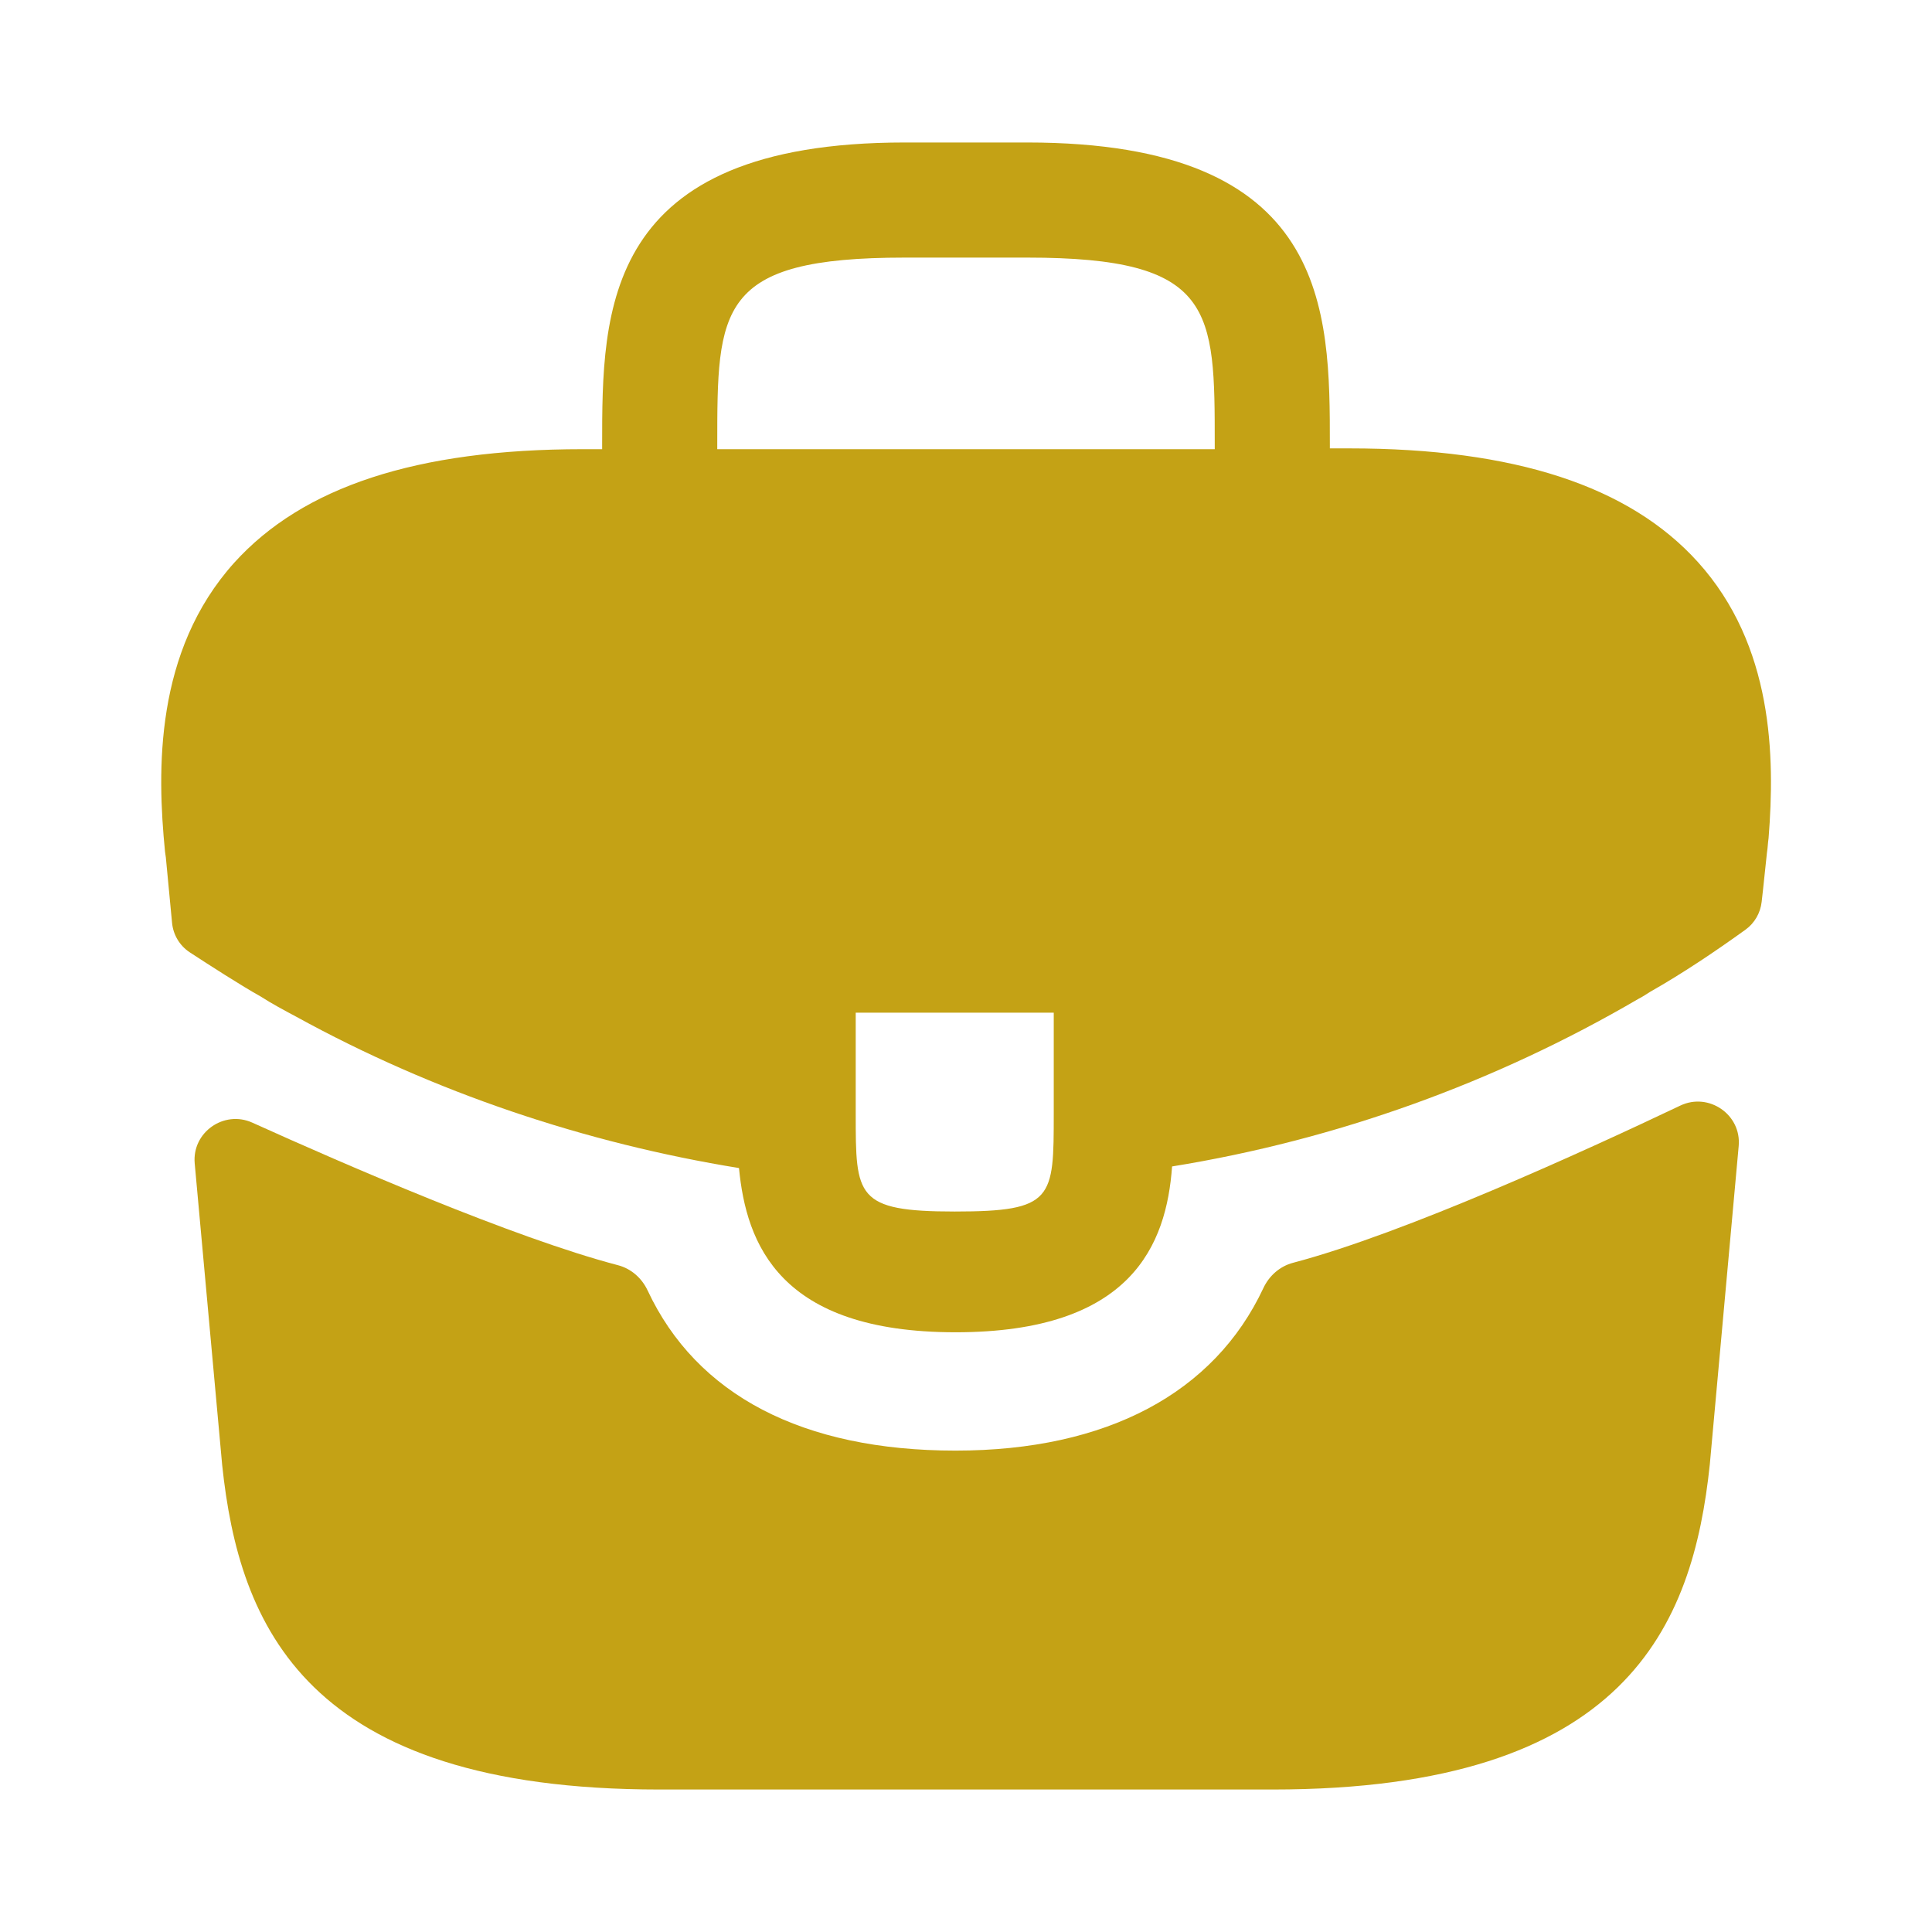
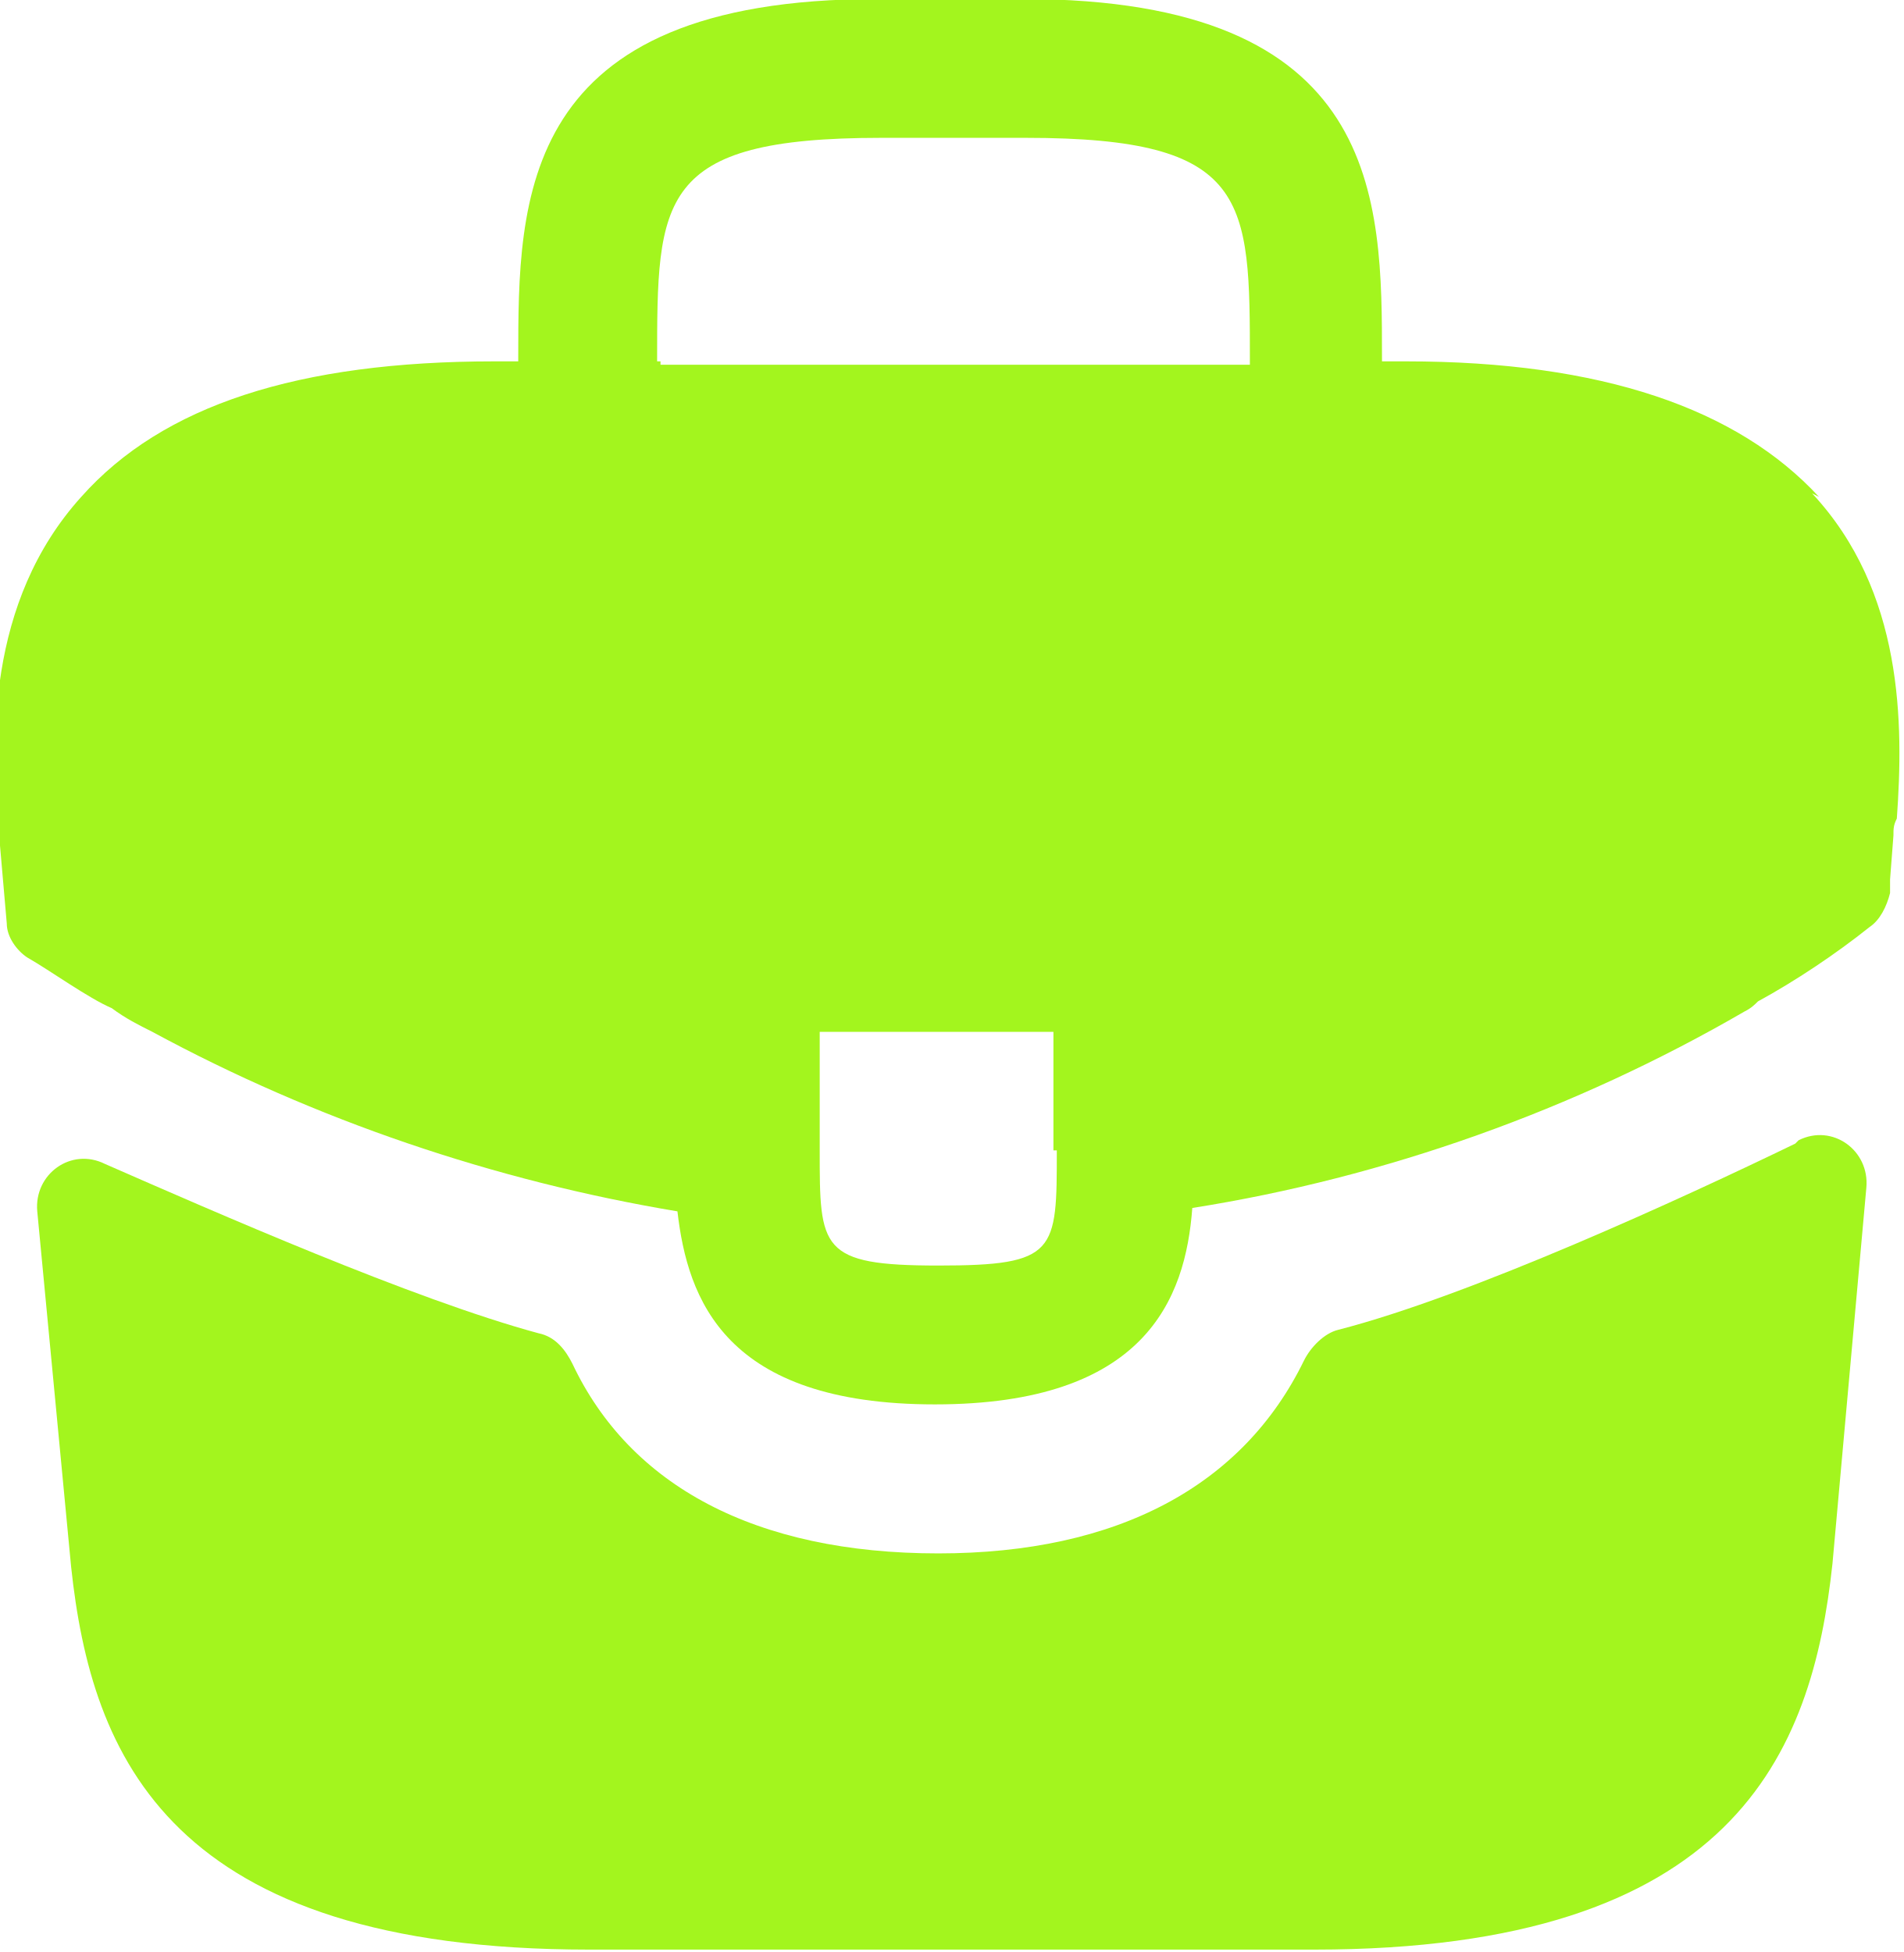
- <svg xmlns="http://www.w3.org/2000/svg" width="36" height="36" viewBox="0 0 36 36" fill="none">
-   <path d="M31.635 10.47C30.36 9.06 28.23 8.355 25.14 8.355H24.78V8.295C24.78 5.775 24.78 2.655 19.14 2.655H16.86C11.22 2.655 11.22 5.79 11.22 8.295V8.37H10.86C7.755 8.37 5.64 9.075 4.365 10.485C2.88 12.135 2.925 14.355 3.075 15.87L3.09 15.975L3.206 17.195C3.227 17.419 3.348 17.622 3.537 17.746C3.897 17.981 4.499 18.369 4.86 18.57C5.07 18.705 5.295 18.825 5.52 18.945C8.085 20.355 10.905 21.3 13.77 21.765C13.905 23.175 14.52 24.825 17.805 24.825C21.09 24.825 21.735 23.19 21.84 21.735C24.9 21.24 27.855 20.175 30.525 18.615C30.615 18.57 30.675 18.525 30.75 18.48C31.345 18.143 31.962 17.729 32.525 17.323C32.694 17.201 32.803 17.012 32.826 16.804L32.85 16.59L32.925 15.885C32.94 15.795 32.94 15.72 32.955 15.615C33.075 14.1 33.045 12.03 31.635 10.47ZM19.635 20.745C19.635 22.335 19.635 22.575 17.79 22.575C15.945 22.575 15.945 22.29 15.945 20.76V18.87H19.635V20.745ZM13.365 8.295C13.365 5.745 13.365 4.8 16.86 4.8H19.14C22.635 4.8 22.635 5.76 22.635 8.295V8.37H13.365V8.295Z" fill="#C4A215" />
-   <path d="M31.31 20.601C31.84 20.349 32.451 20.769 32.398 21.354L31.86 27.285C31.545 30.285 30.315 33.345 23.715 33.345H12.285C5.685 33.345 4.455 30.285 4.14 27.3L3.628 21.678C3.576 21.1 4.173 20.68 4.702 20.919C6.411 21.692 9.566 23.064 11.514 23.575C11.761 23.639 11.96 23.816 12.068 24.047C12.979 25.994 14.953 27.03 17.805 27.03C20.628 27.03 22.627 25.954 23.541 24.002C23.649 23.771 23.848 23.595 24.095 23.53C26.164 22.985 29.522 21.452 31.31 20.601Z" fill="#C4A215" />
+ <svg xmlns="http://www.w3.org/2000/svg" xml:space="preserve" width="0.312in" height="0.32in" version="1.1" style="shape-rendering:geometricPrecision; text-rendering:geometricPrecision; image-rendering:optimizeQuality; fill-rule:evenodd; clip-rule:evenodd" viewBox="0 0 5.62 5.75">
+   <defs>
+     <style type="text/css">
+    
+     .fil0 {fill:#A3F51E;fill-rule:nonzero}
+    
+   </style>
+   </defs>
+   <g id="Layer_x0020_1">
+     <g id="_2547081729040">
+       <path class="fil0" d="M5.37 1.46c-0.24,-0.26 -0.64,-0.4 -1.22,-0.4l-0.07 0 0 -0.01c0,-0.47 0,-1.06 -1.06,-1.06l-0.43 0c-1.06,0 -1.06,0.59 -1.06,1.06l0 0.01 -0.07 0c-0.58,0 -0.98,0.13 -1.22,0.4 -0.28,0.31 -0.27,0.73 -0.24,1.01l0 0.02 0.02 0.23c0,0.04 0.03,0.08 0.06,0.1 0.07,0.04 0.18,0.12 0.25,0.15 0.04,0.03 0.08,0.05 0.12,0.07 0.48,0.26 1.01,0.44 1.55,0.53 0.03,0.26 0.14,0.57 0.76,0.57 0.62,0 0.74,-0.31 0.76,-0.58 0.57,-0.09 1.13,-0.29 1.63,-0.58 0.02,-0.01 0.03,-0.02 0.04,-0.03 0.11,-0.06 0.23,-0.14 0.33,-0.22 0.03,-0.02 0.05,-0.06 0.06,-0.1l0 -0.04 0.01 -0.13c0,-0.02 0,-0.03 0.01,-0.05 0.02,-0.28 0.02,-0.67 -0.25,-0.96zm-2.25 1.93c0,0.3 0,0.34 -0.35,0.34 -0.35,0 -0.35,-0.05 -0.35,-0.34l0 -0.35 0.69 0 0 0.35zm-1.18 -2.33c0,-0.48 0,-0.66 0.66,-0.66l0.43 0c0.66,0 0.66,0.18 0.66,0.66l0 0.01 -1.74 0 0 -0.01z" />
+       <path class="fil0" d="M5.31 3.36c0.1,-0.05 0.21,0.03 0.2,0.14l-0.1 1.11c-0.06,0.56 -0.29,1.14 -1.53,1.14l-2.14 0c-1.24,0 -1.47,-0.57 -1.53,-1.13l-0.1 -1.05c-0.01,-0.11 0.1,-0.19 0.2,-0.14 0.32,0.14 0.91,0.4 1.28,0.5 0.05,0.01 0.08,0.05 0.1,0.09 0.17,0.36 0.54,0.56 1.08,0.56 0.53,0 0.9,-0.2 1.08,-0.57 0.02,-0.04 0.06,-0.08 0.1,-0.09 0.39,-0.1 1.02,-0.39 1.35,-0.55z" />
+     </g>
+   </g>
</svg>
